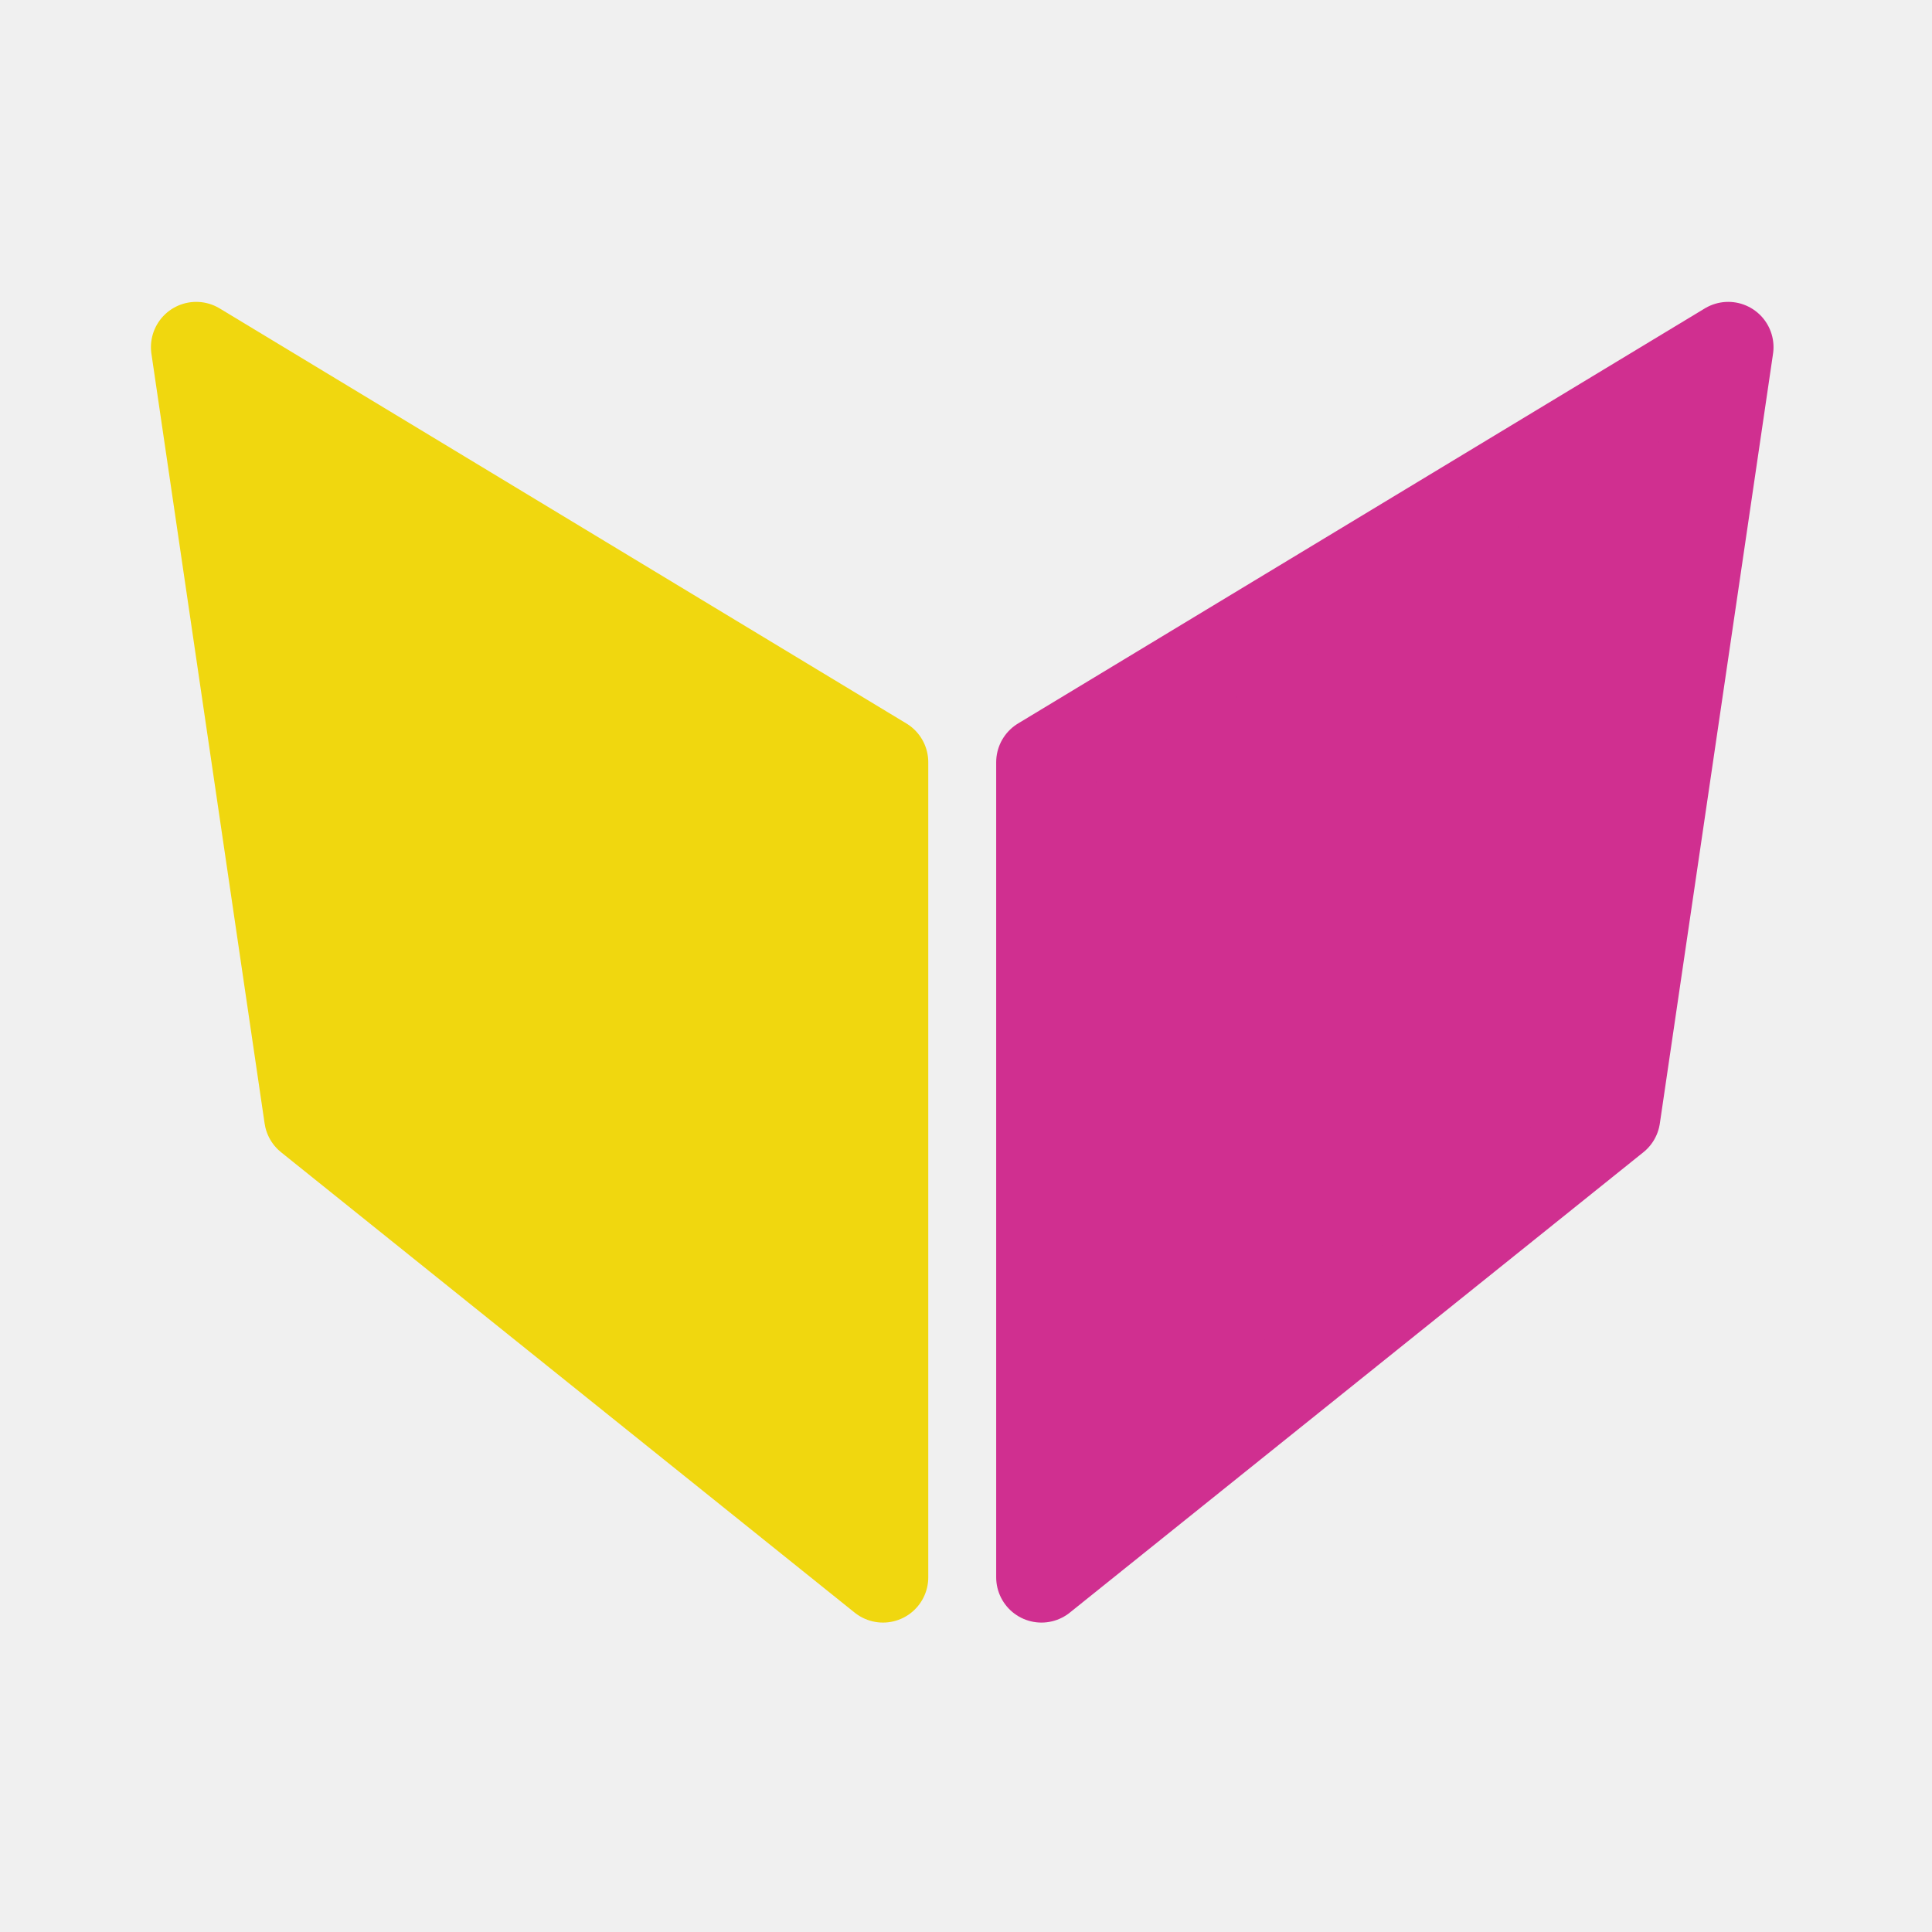
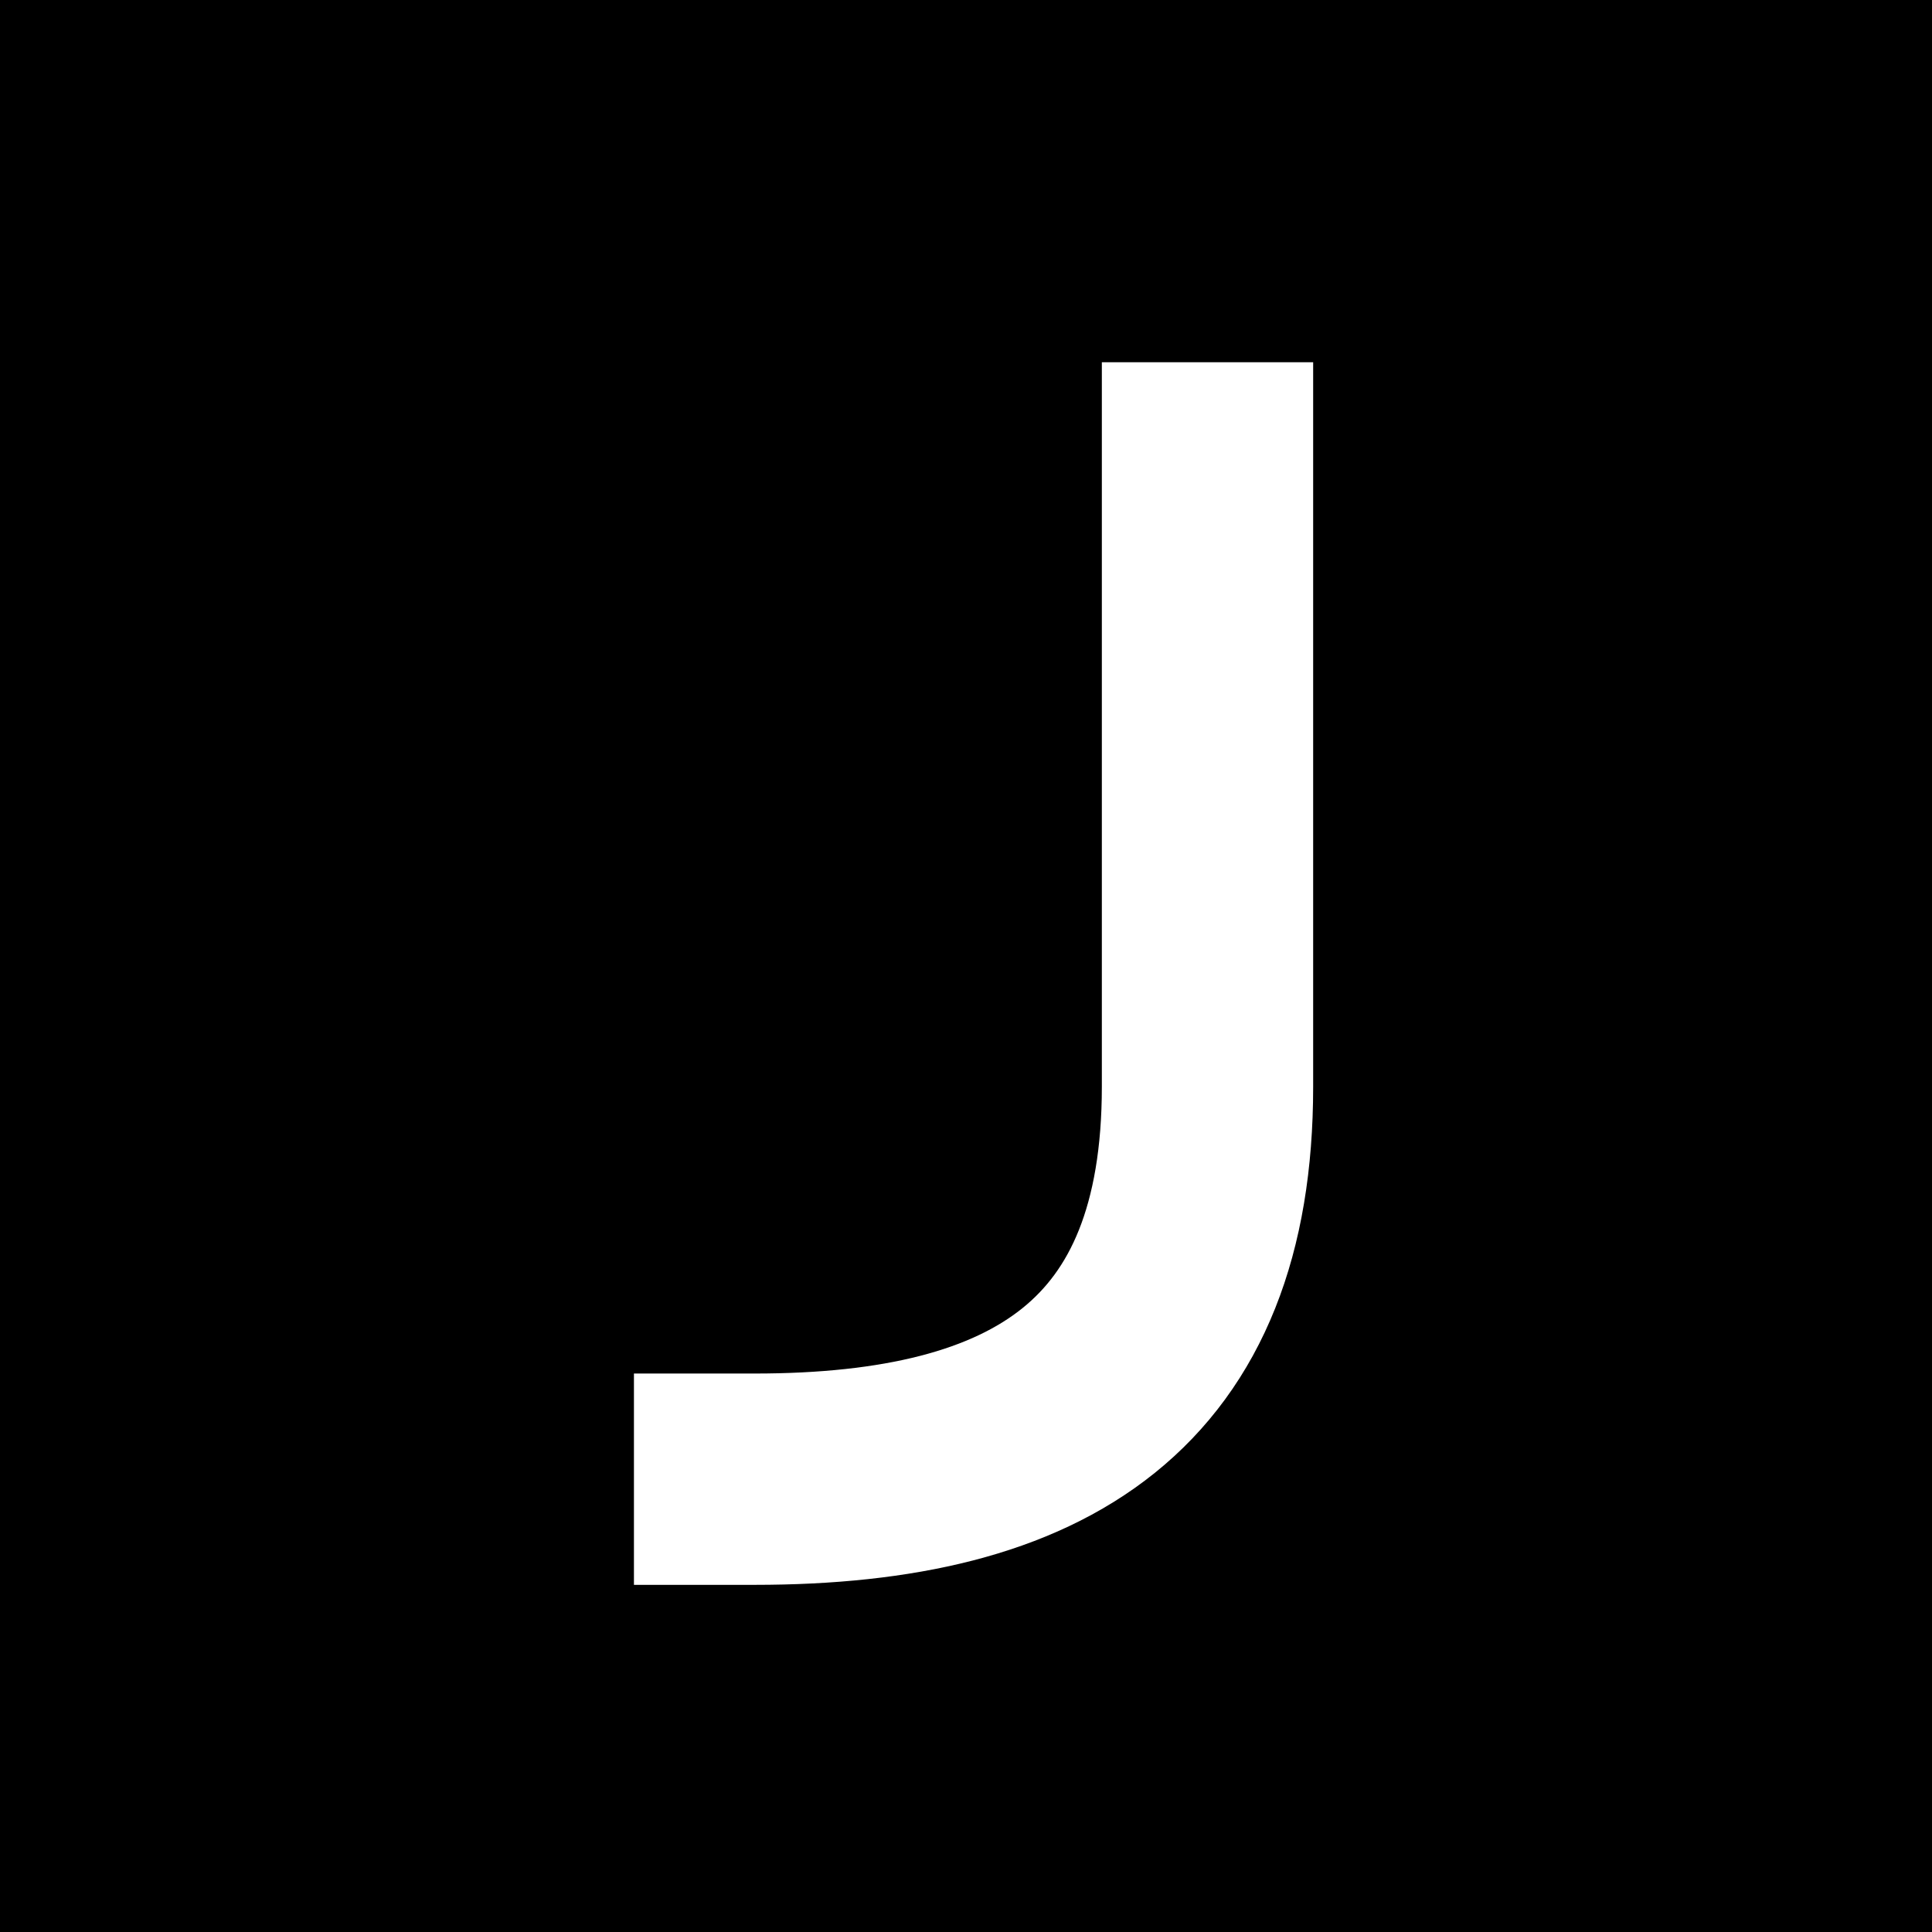
- <svg xmlns="http://www.w3.org/2000/svg" width="256px" height="256px" viewbox="0 0 256 256" stroke-linecap="round" stroke-linejoin="round" stroke-width="12">
-   <path fill="#f0d70f" stroke="#f0d70f" d="m 26 46 91 55 v 108 l -76 -61 z" />
-   <path fill="#d02f90" stroke="#d02f90" d="m 229 46 -91 55 v 108 l 76 -61 z" />
+ <svg xmlns="http://www.w3.org/2000/svg" width="256" height="256" viewBox="0 0 256 256">
+   <rect width="256" height="256" fill="#000000" />
+   <path d="M 160 48 V 144 C 160 182 138 196 100 196 H 84" fill="none" stroke="#ffffff" stroke-width="28" stroke-linecap="butt" stroke-linejoin="round" />
</svg>
